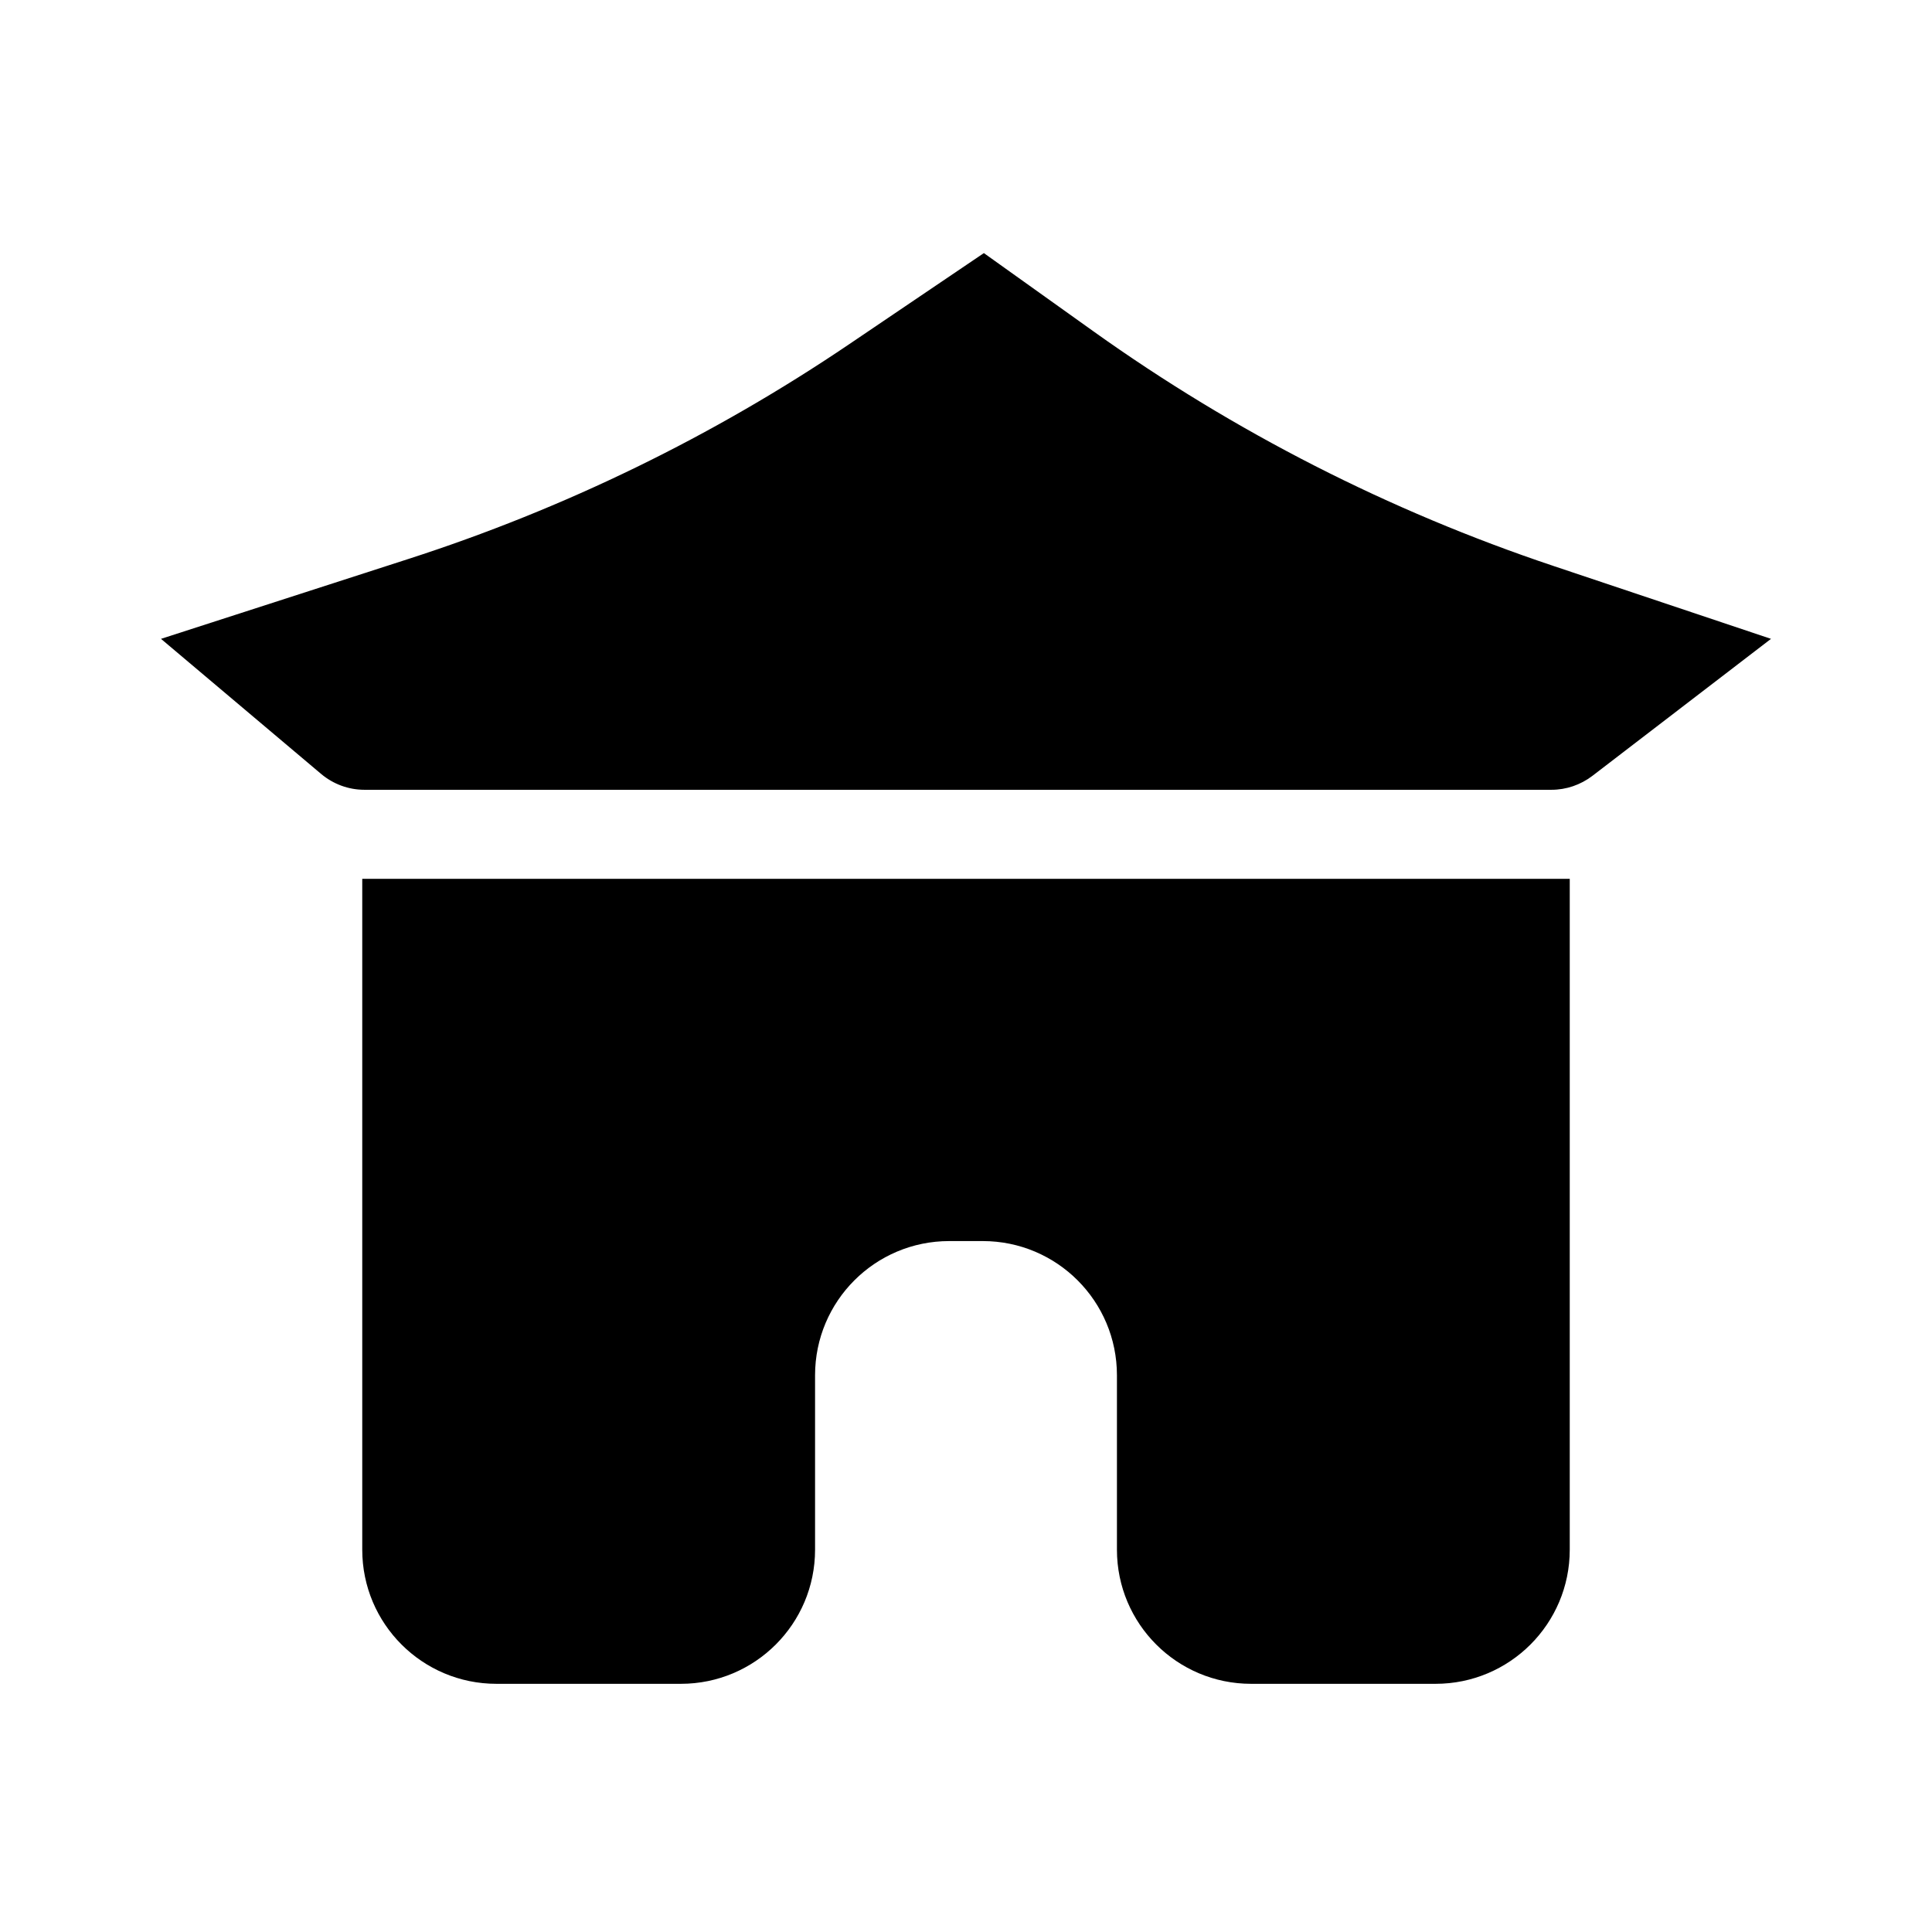
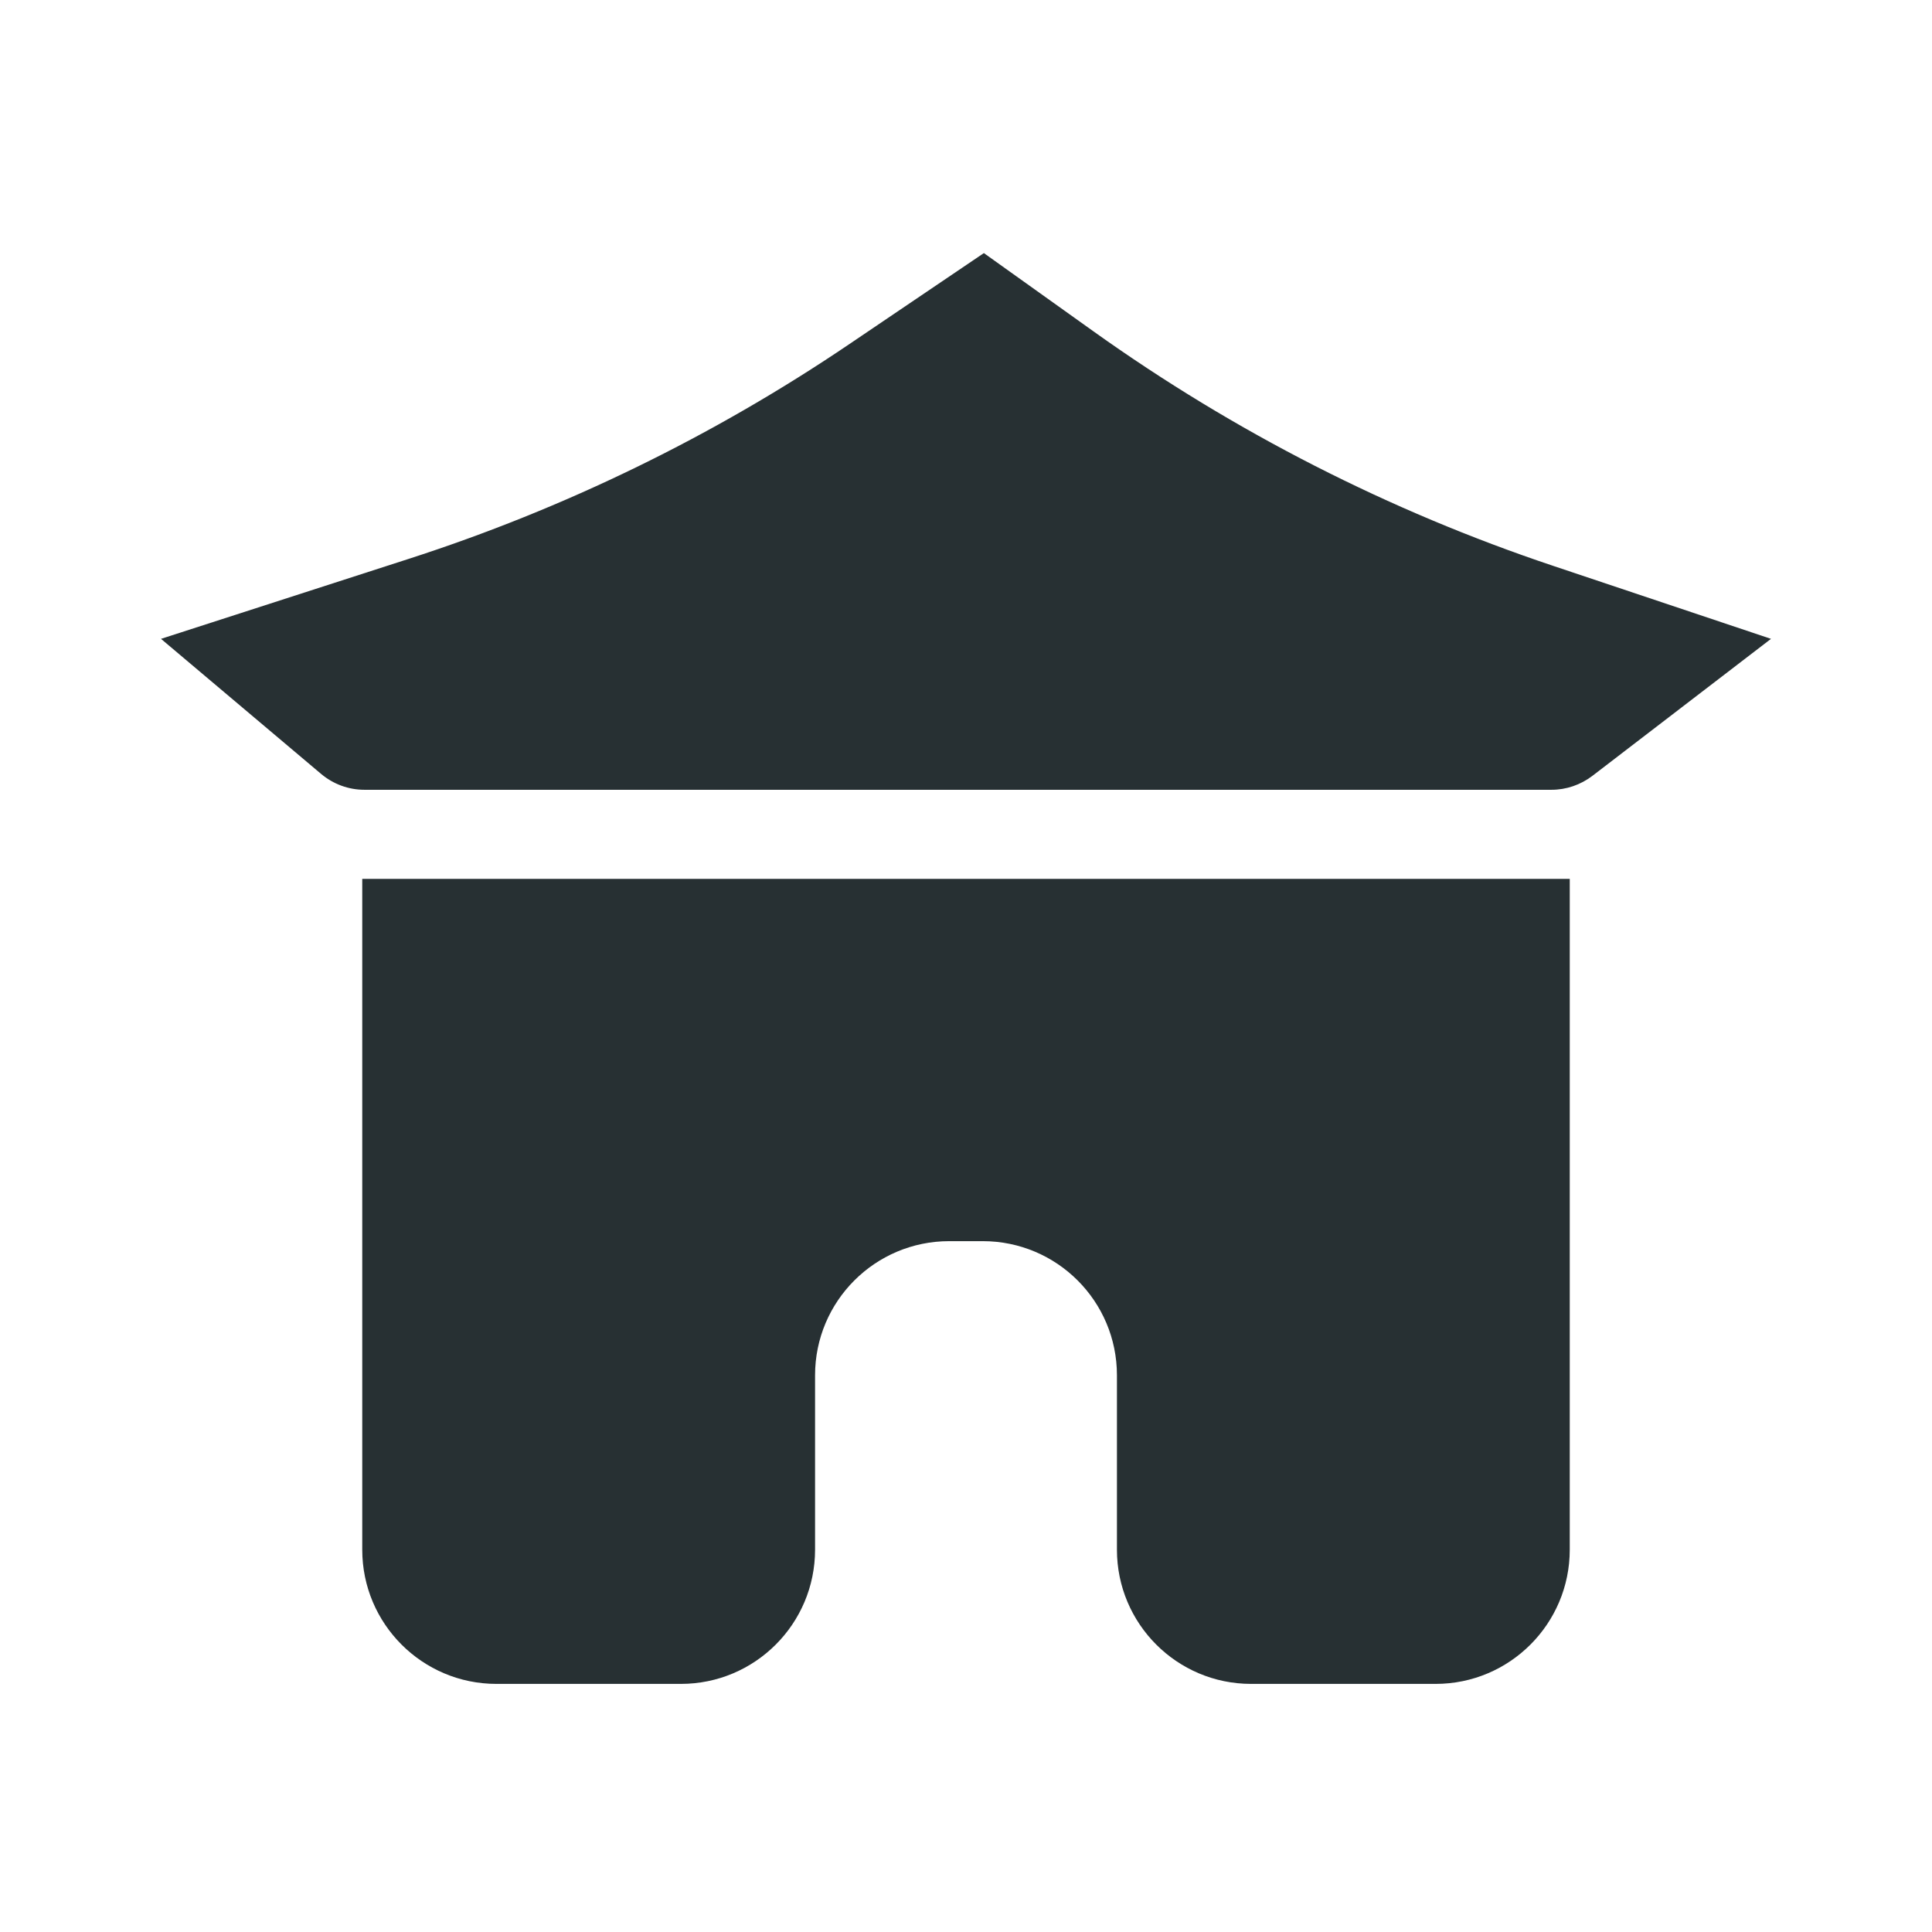
<svg xmlns="http://www.w3.org/2000/svg" width="24" height="24" viewBox="0 0 24 24" fill="none">
-   <path d="M3.989 9.614L2 7.936L5.066 6.946C7.012 6.319 8.86 5.419 10.553 4.273L12.222 3.144L13.586 4.118C15.334 5.366 17.257 6.347 19.293 7.029L22 7.936L19.78 9.639C19.634 9.75 19.456 9.811 19.273 9.811H4.527C4.33 9.811 4.14 9.741 3.989 9.614Z" fill="currentColor" />
-   <path d="M4.5 19.251V10.917H19.5V19.251C19.5 20.171 18.754 20.917 17.833 20.917H15.542C14.621 20.917 13.875 20.171 13.875 19.251V17.084C13.875 16.163 13.129 15.417 12.208 15.417H11.792C10.871 15.417 10.125 16.163 10.125 17.084V19.251C10.125 20.171 9.379 20.917 8.458 20.917H6.167C5.246 20.917 4.5 20.171 4.5 19.251Z" fill="currentColor" />
+   <path d="M3.989 9.614L2 7.936L5.066 6.946C7.012 6.319 8.86 5.419 10.553 4.273L12.222 3.144L13.586 4.118C15.334 5.366 17.257 6.347 19.293 7.029L22 7.936L19.78 9.639C19.634 9.75 19.456 9.811 19.273 9.811H4.527C4.33 9.811 4.14 9.741 3.989 9.614Z" fill="#273033" />
+   <path d="M4.5 19.251V10.918H19.5V19.251C19.5 20.171 18.754 20.918 17.833 20.918H15.542C14.621 20.918 13.875 20.171 13.875 19.251V17.084C13.875 16.164 13.129 15.418 12.208 15.418H11.792C10.871 15.418 10.125 16.164 10.125 17.084V19.251C10.125 20.171 9.379 20.918 8.458 20.918H6.167C5.246 20.918 4.5 20.171 4.5 19.251Z" fill="#273033" />
</svg>
